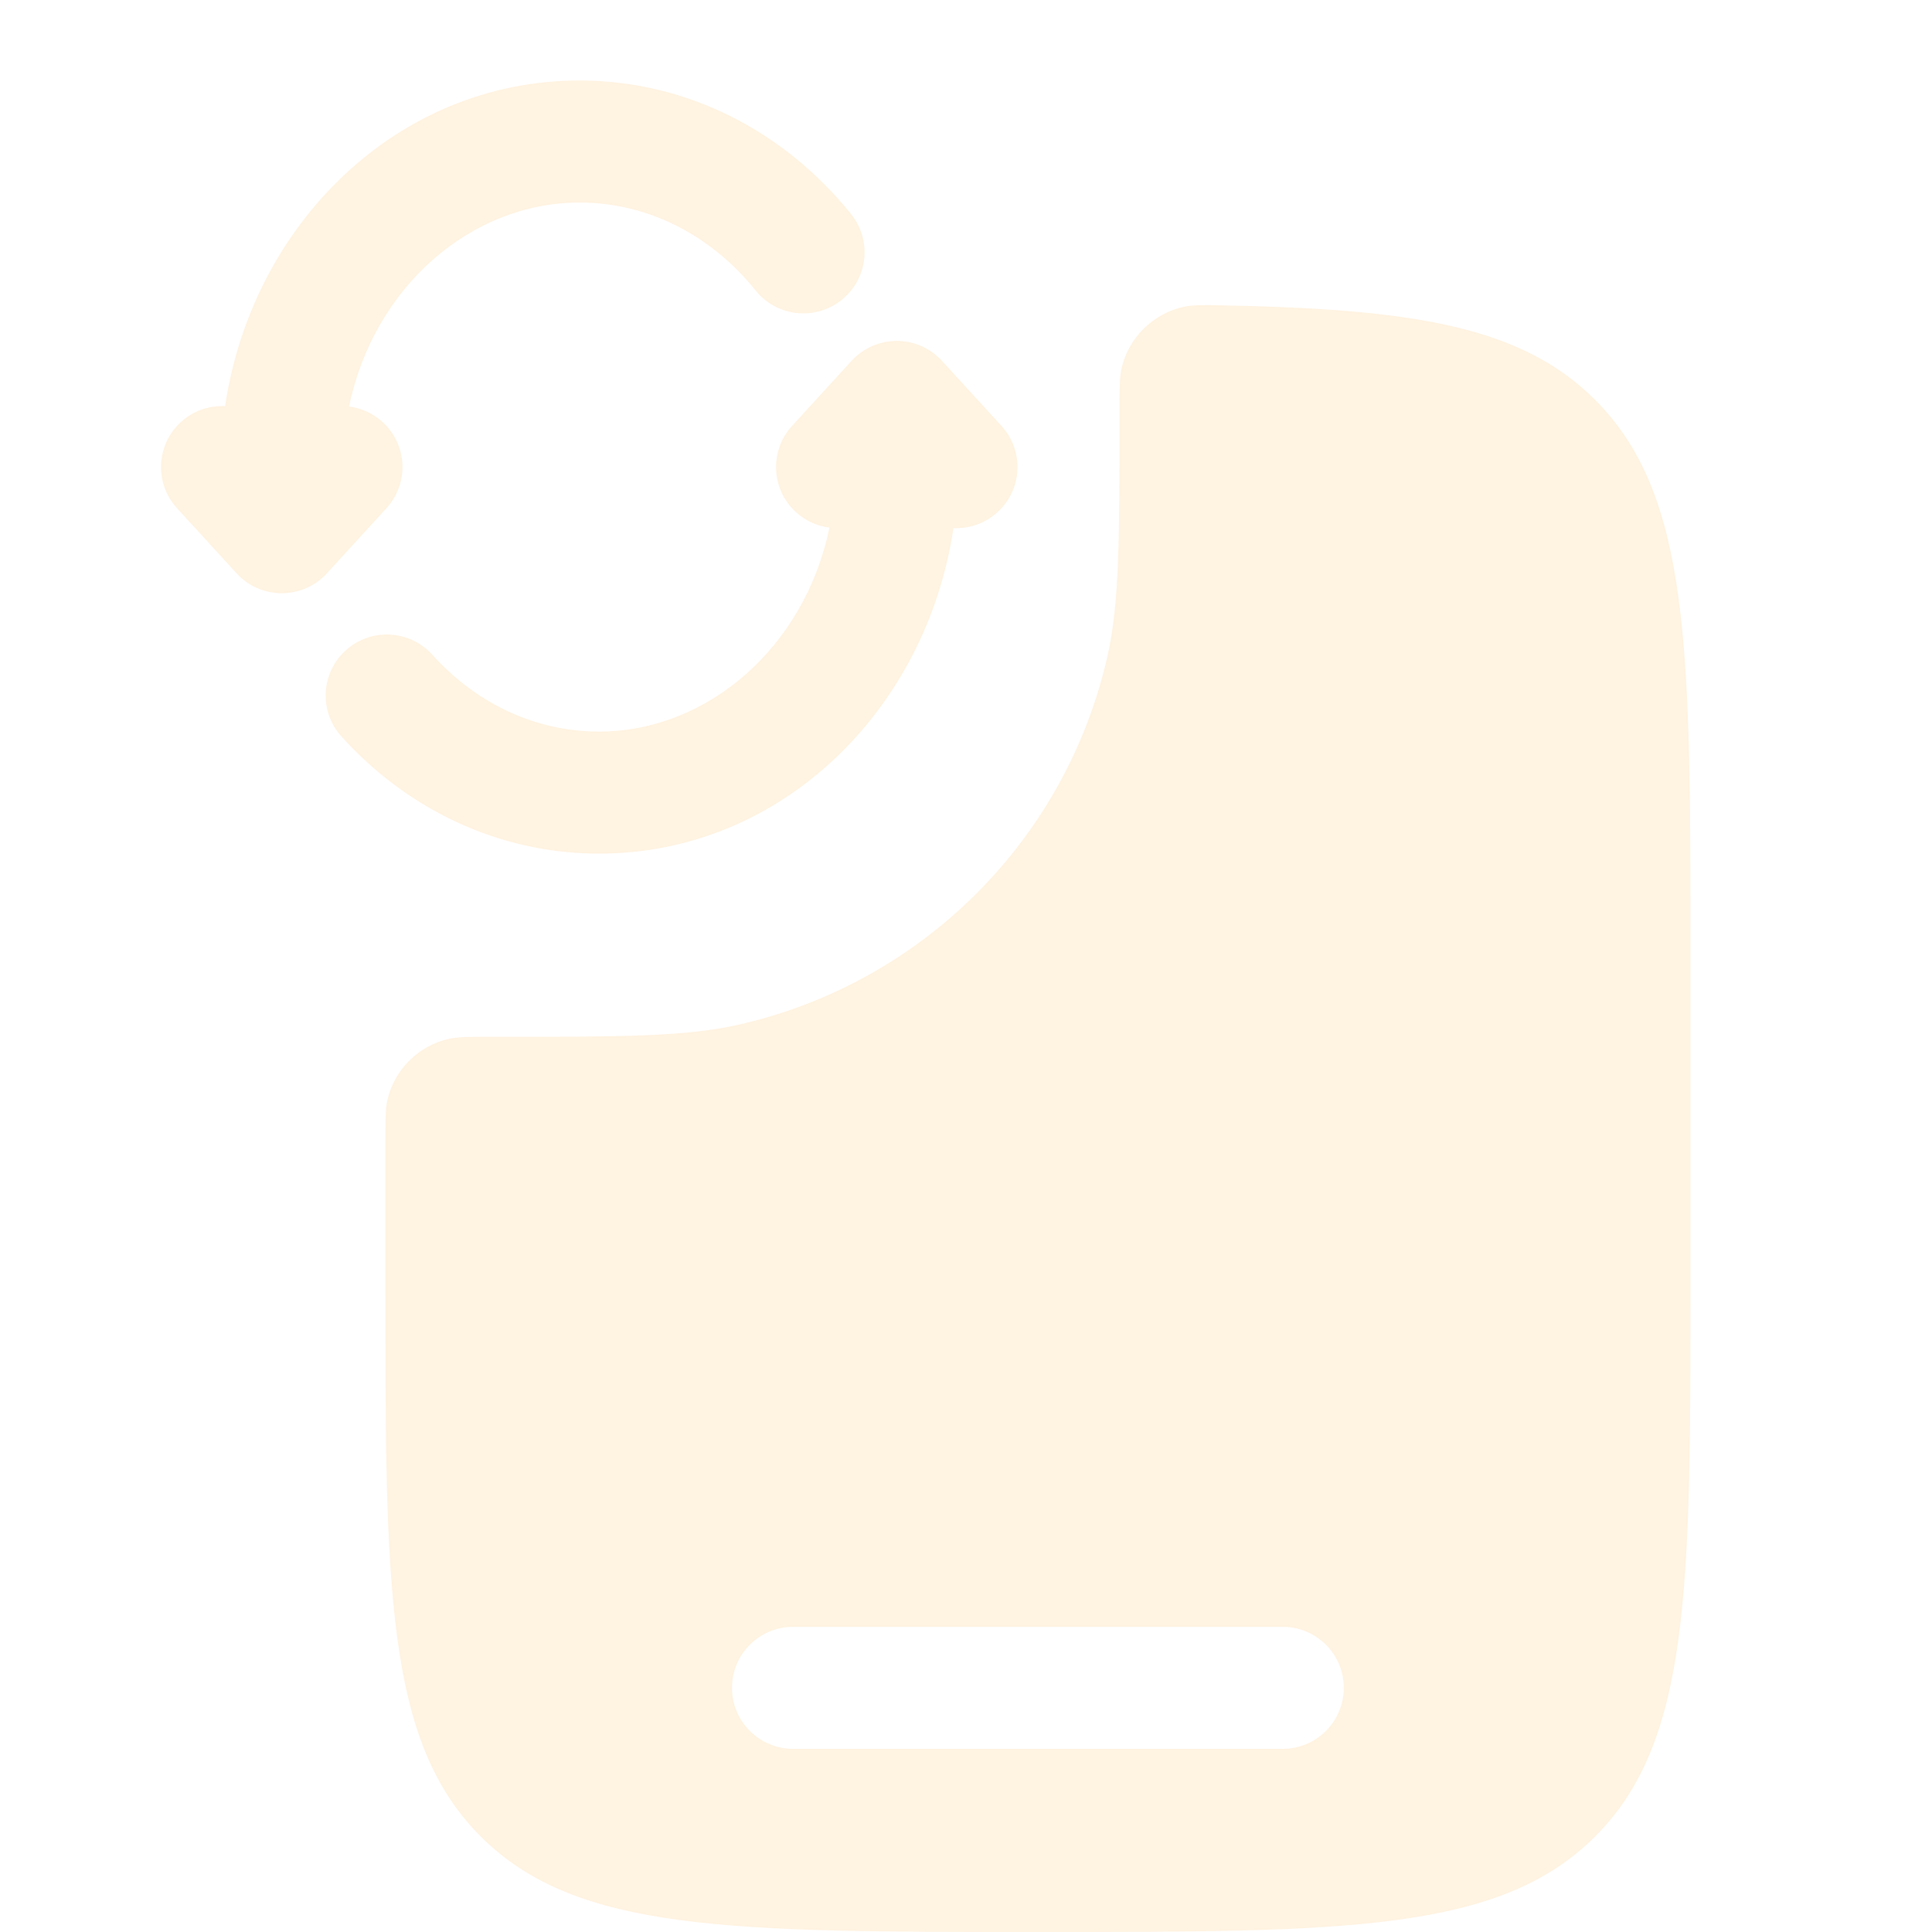
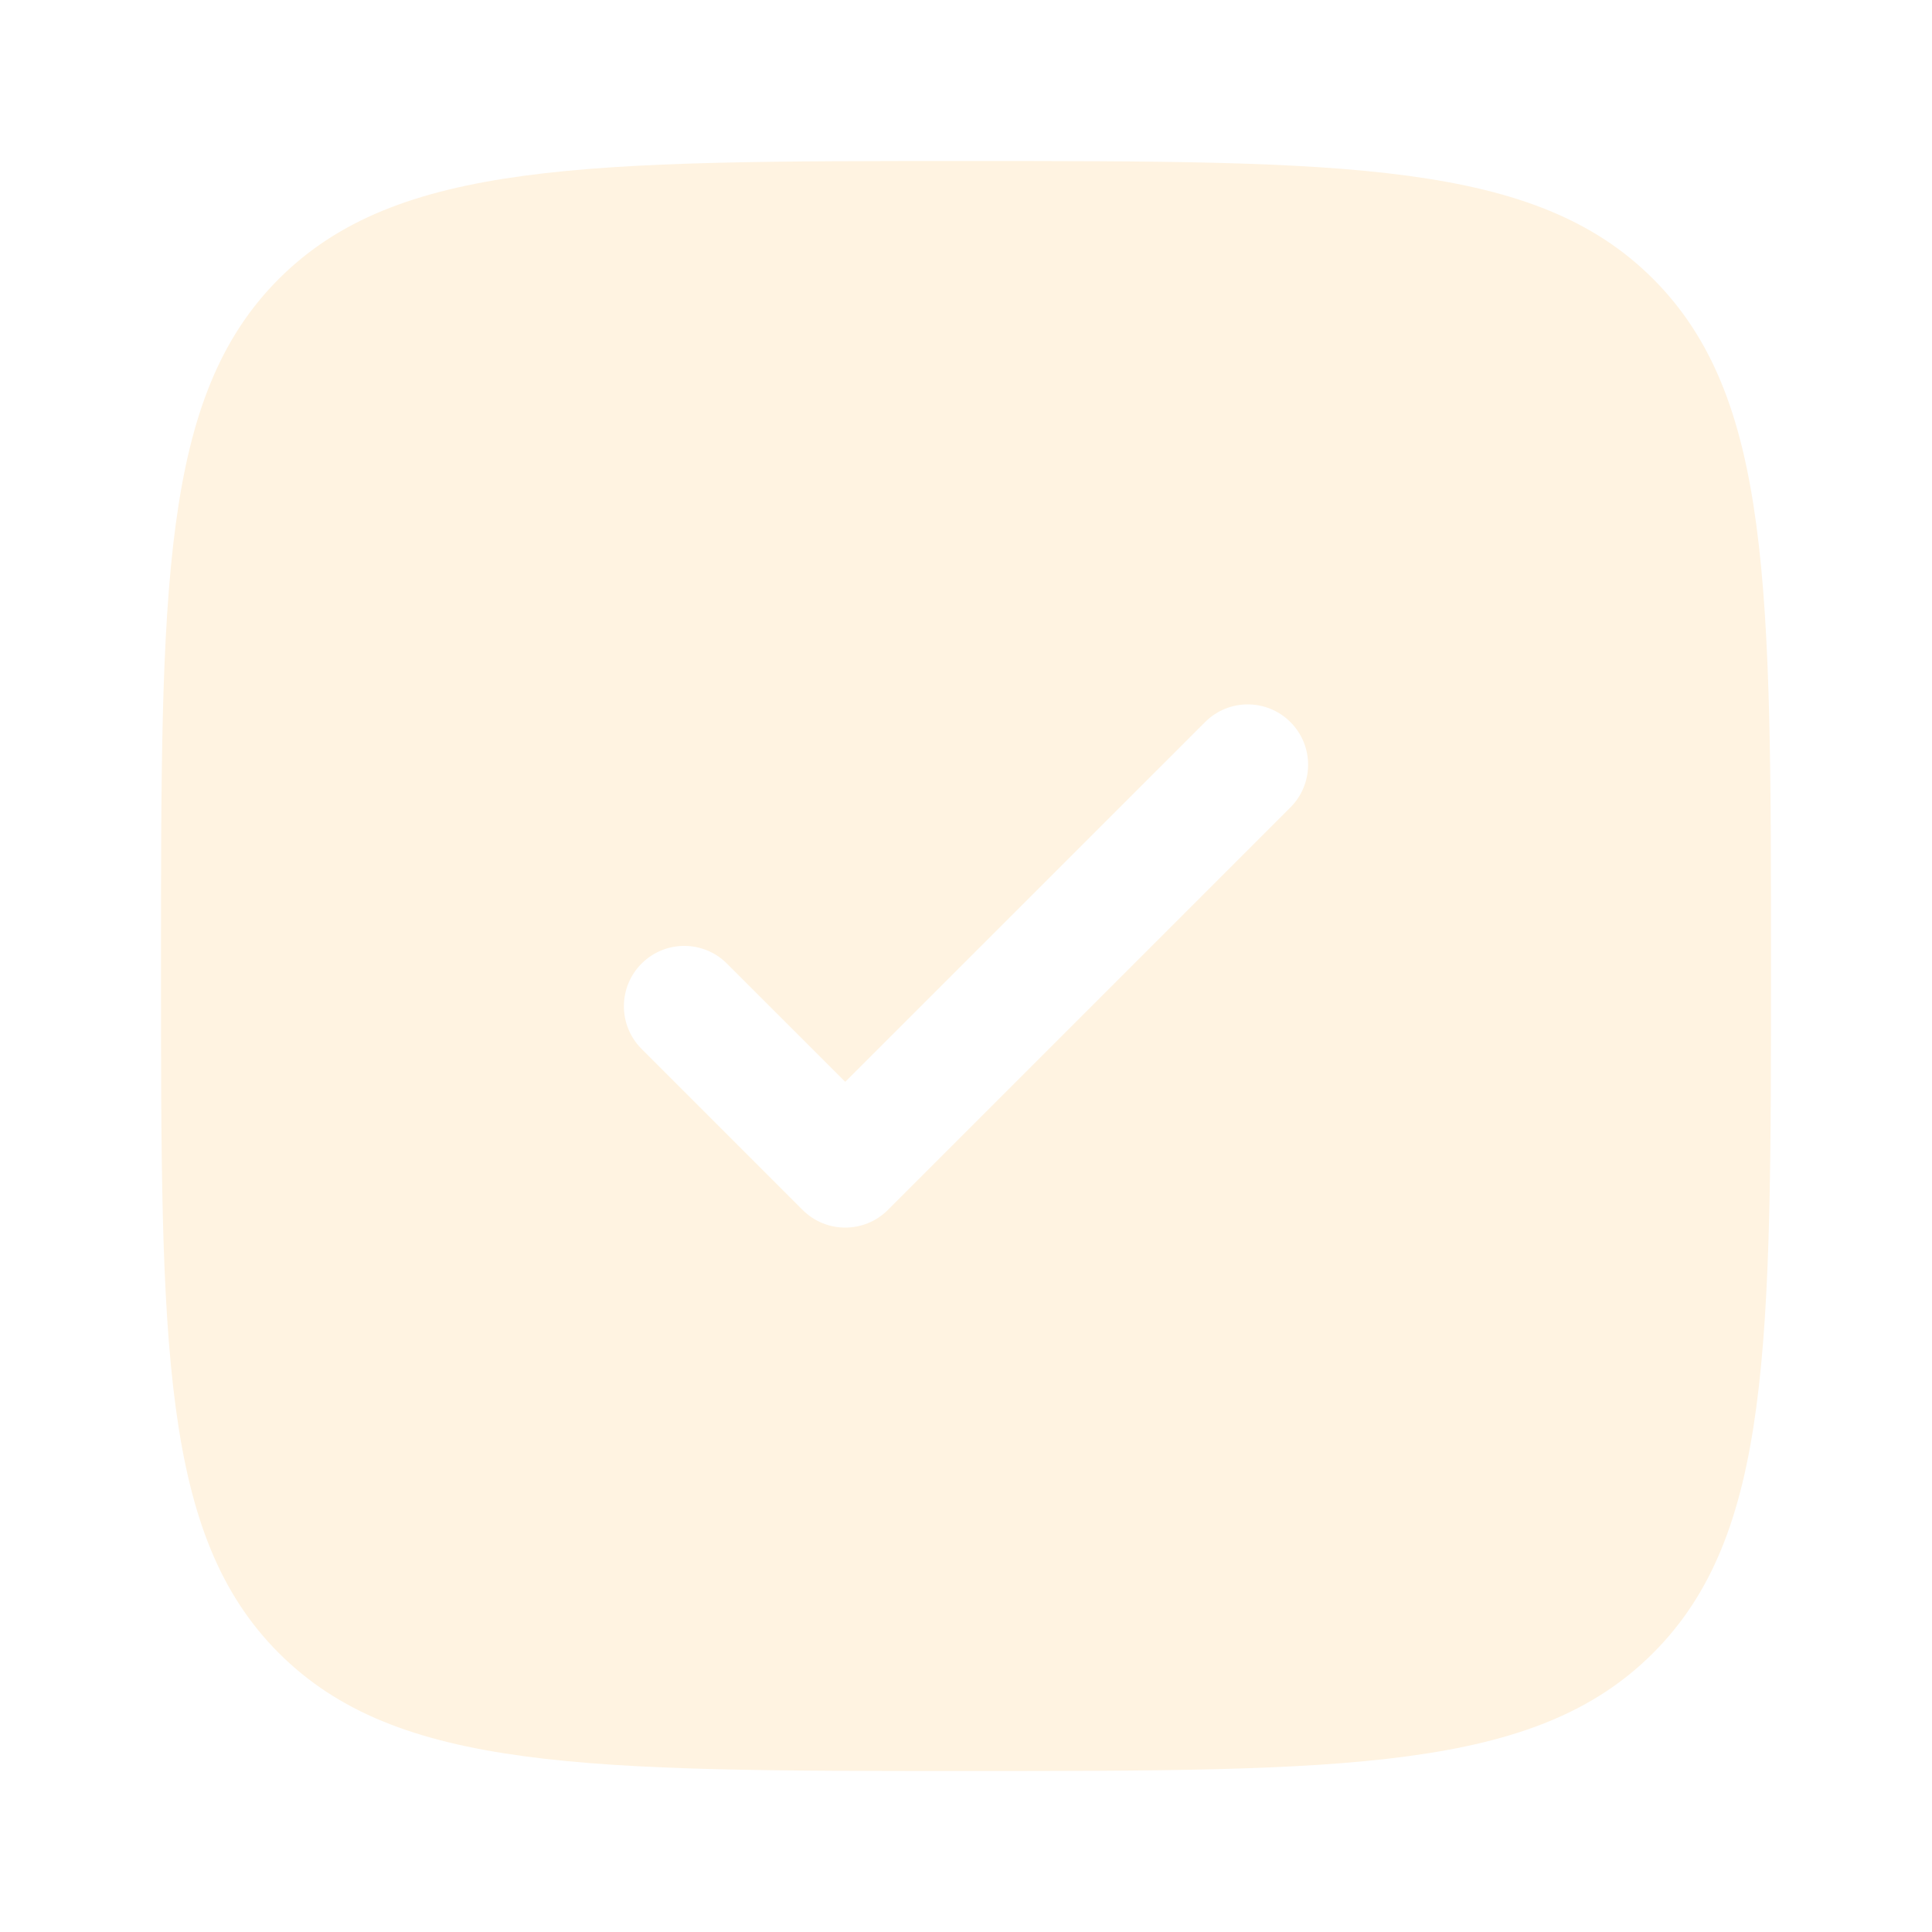
<svg xmlns="http://www.w3.org/2000/svg" width="800px" height="800px" viewBox="0 0 24 24" fill="none">
  <g id="SVGRepo_bgCarrier" stroke-width="0" />
  <g id="SVGRepo_tracerCarrier" stroke-linecap="round" stroke-linejoin="round" />
  <g id="SVGRepo_iconCarrier">
-     <path fill-rule="evenodd" clip-rule="evenodd" d="M2.796 5.045C3.13 2.798 4.924 1 7.199 1C8.562 1 9.766 1.656 10.573 2.66C10.835 2.987 10.783 3.464 10.455 3.726C10.128 3.988 9.649 3.936 9.387 3.609C8.838 2.925 8.053 2.516 7.199 2.516C5.856 2.516 4.646 3.559 4.336 5.05C4.486 5.069 4.632 5.133 4.752 5.242C5.062 5.524 5.084 6.004 4.801 6.313L4.061 7.122C3.917 7.28 3.714 7.369 3.5 7.369C3.286 7.369 3.083 7.28 2.939 7.122L2.199 6.313C1.916 6.004 1.938 5.524 2.248 5.242C2.403 5.101 2.601 5.036 2.796 5.045ZM11.14 4.235C11.354 4.235 11.557 4.325 11.701 4.482L12.441 5.291C12.724 5.6 12.702 6.08 12.392 6.362C12.237 6.504 12.039 6.569 11.844 6.56C11.511 8.806 9.716 10.604 7.441 10.604C6.173 10.604 5.042 10.036 4.241 9.148C3.96 8.837 3.985 8.357 4.297 8.077C4.609 7.797 5.09 7.822 5.371 8.134C5.912 8.734 6.645 9.088 7.441 9.088C8.784 9.088 9.994 8.046 10.304 6.554C10.154 6.535 10.008 6.472 9.888 6.362C9.578 6.08 9.556 5.6 9.839 5.291L10.579 4.482C10.723 4.325 10.927 4.235 11.14 4.235Z" fill="#FFF3E1" />
-     <path fill-rule="evenodd" clip-rule="evenodd" d="M21 11.868V15.912C21 19.725 21 21.631 19.813 22.816C18.626 24 16.715 24 12.893 24C9.072 24 7.161 24 5.974 22.816C4.787 21.631 4.787 19.725 4.787 15.912V14.18C4.787 13.911 4.787 13.777 4.812 13.666C4.899 13.287 5.195 12.992 5.575 12.905C5.686 12.88 5.821 12.88 6.09 12.88C7.704 12.88 8.51 12.88 9.177 12.729C11.456 12.211 13.236 10.435 13.755 8.161C13.907 7.496 13.907 6.692 13.907 5.084C13.907 4.818 13.907 4.684 13.933 4.572C14.02 4.193 14.33 3.89 14.712 3.81C14.825 3.786 14.955 3.789 15.213 3.794C17.545 3.841 18.895 4.049 19.813 4.965C21 6.149 21 8.055 21 11.868ZM9.853 20.209C9.434 20.209 9.093 20.548 9.093 20.967C9.093 21.386 9.434 21.725 9.853 21.725H15.933C16.353 21.725 16.693 21.386 16.693 20.967C16.693 20.548 16.353 20.209 15.933 20.209H9.853Z" fill="#FFF3E1" />
+     <path fill-rule="evenodd" clip-rule="evenodd" d="M12 22C7.286 22 4.929 22 3.464 20.535C2 19.071 2 16.714 2 12C2 7.286 2 4.929 3.464 3.464C4.929 2 7.286 2 12 2C16.714 2 19.071 2 20.535 3.464C22 4.929 22 7.286 22 12C22 16.714 22 19.071 20.535 20.535C19.071 22 16.714 22 12 22ZM16.03 8.97C16.323 9.263 16.323 9.737 16.03 10.03L11.03 15.03C10.737 15.323 10.263 15.323 9.97 15.03L7.97 13.03C7.677 12.737 7.677 12.263 7.97 11.97C8.263 11.677 8.737 11.677 9.03 11.97L10.5 13.439L14.97 8.97C15.263 8.677 15.737 8.677 16.03 8.97Z" fill="#FFF3E1" />
  </g>
</svg>
